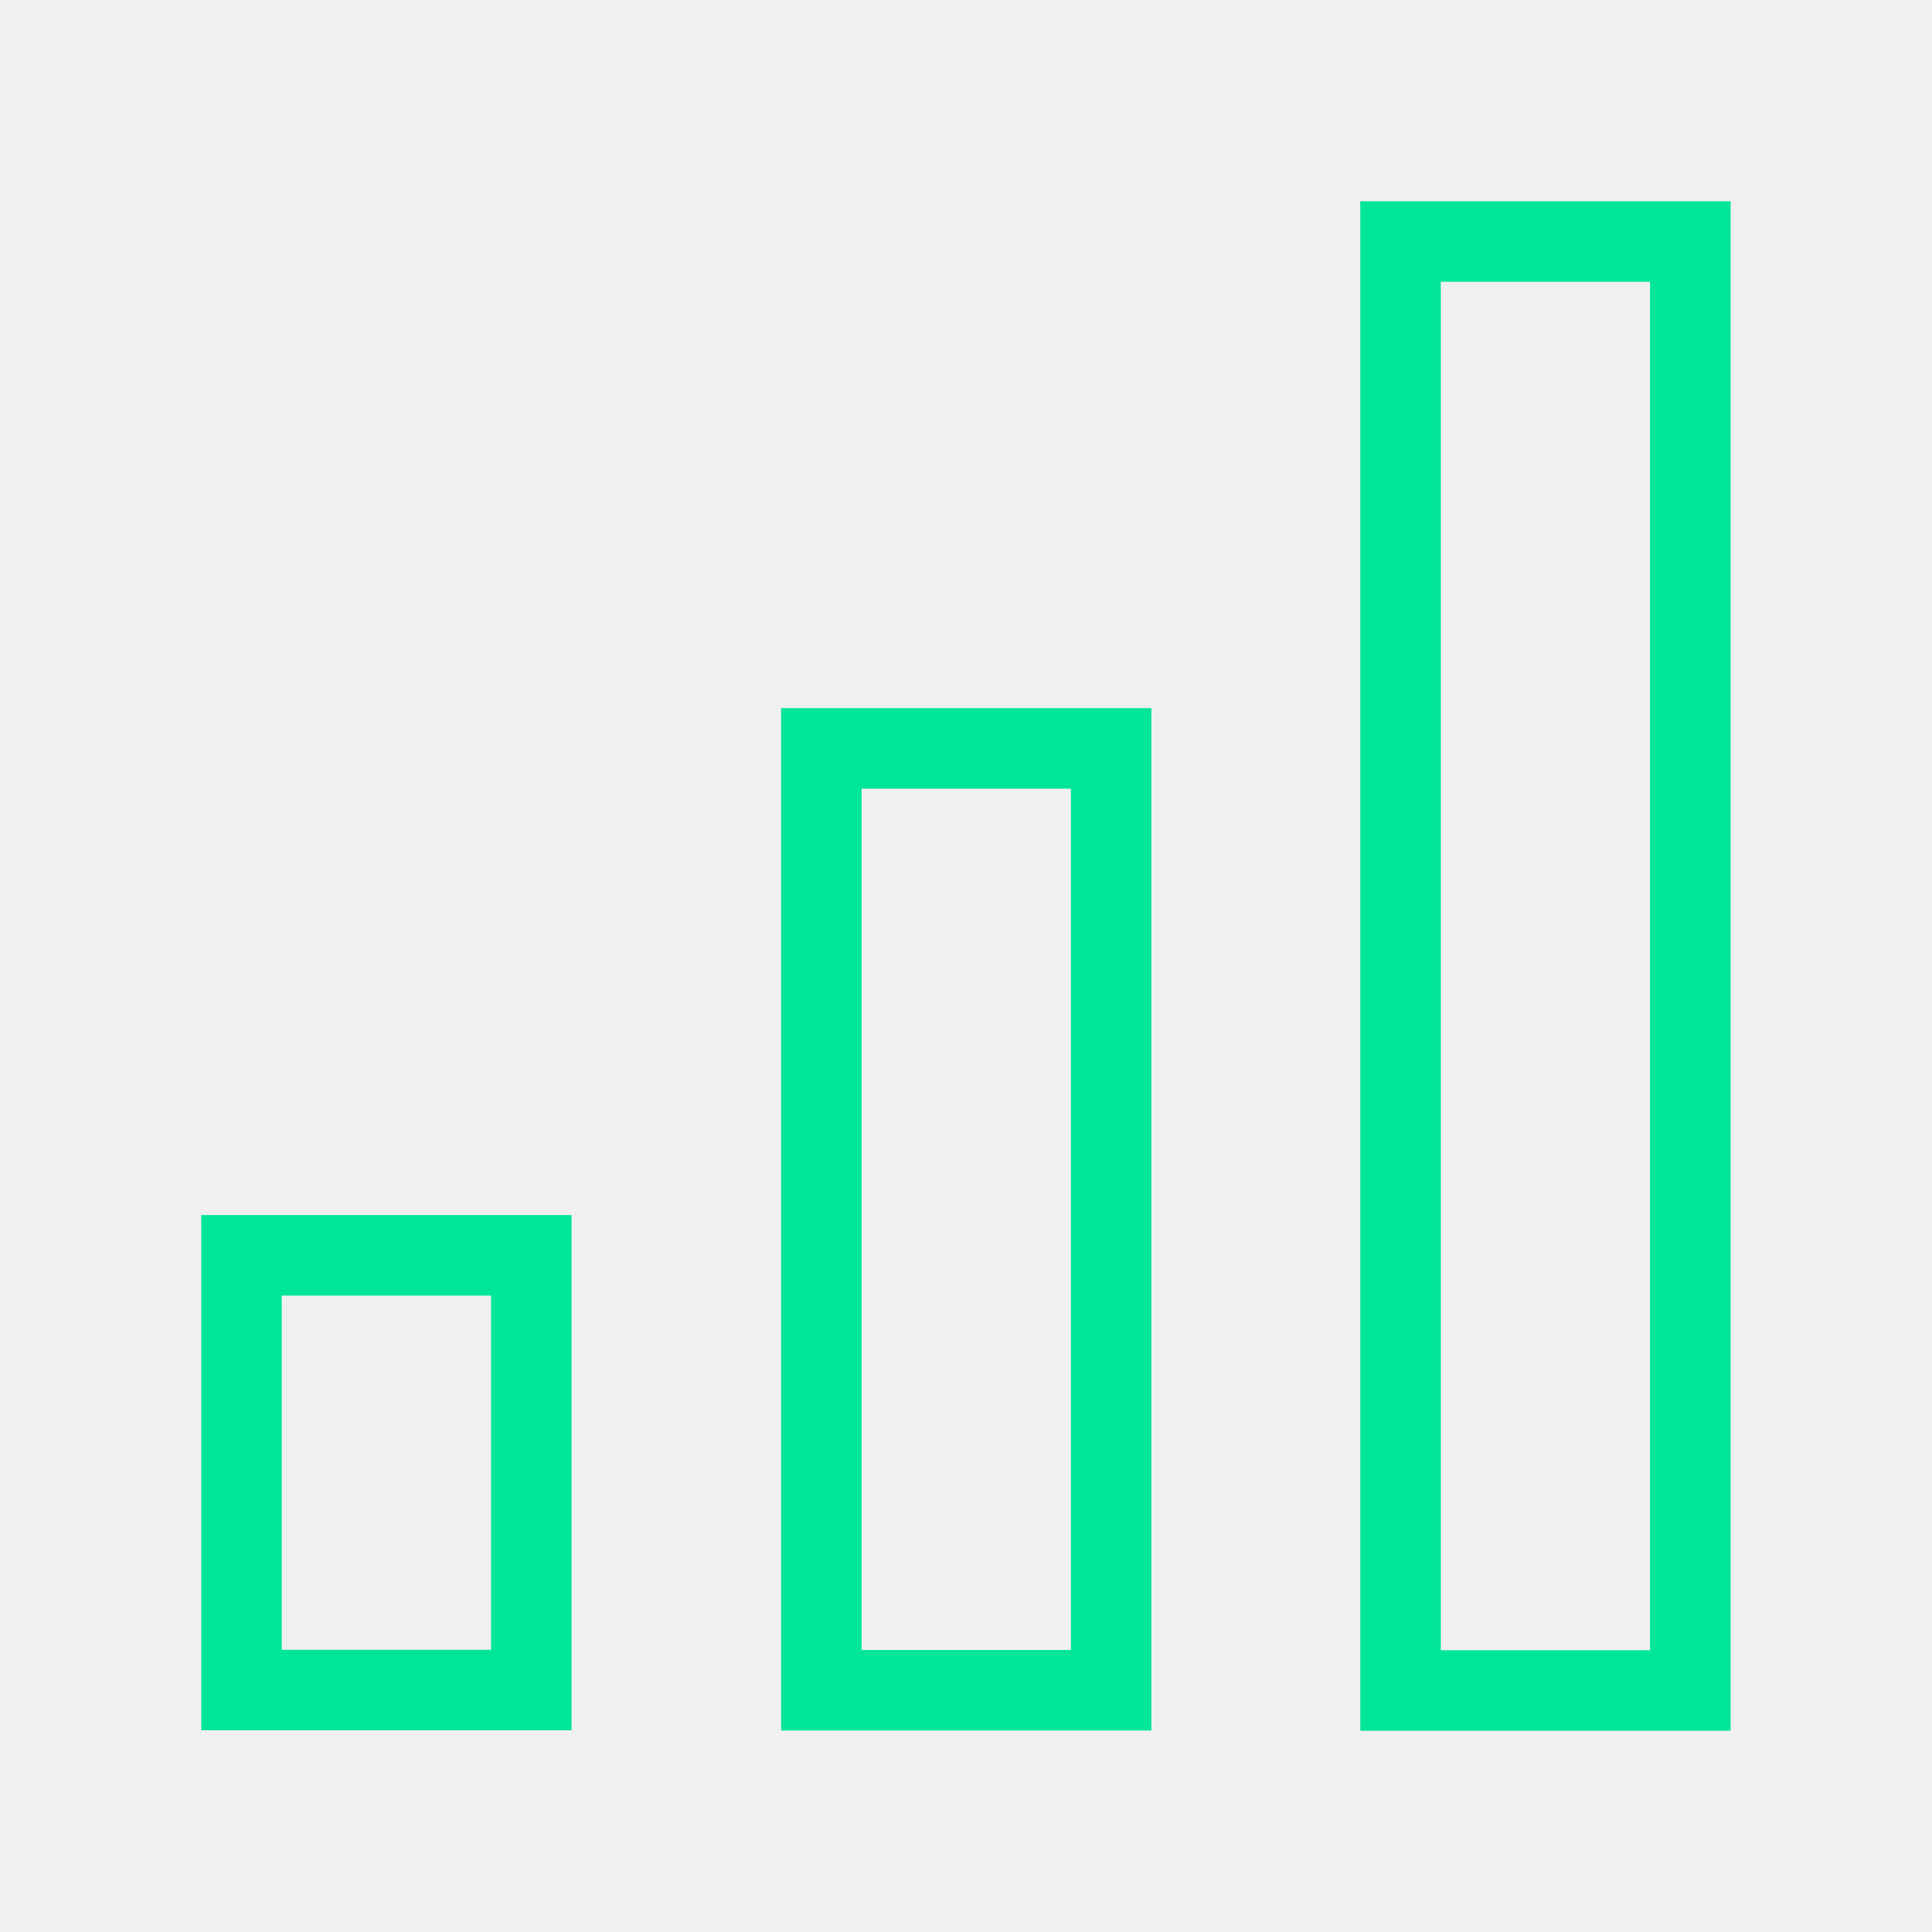
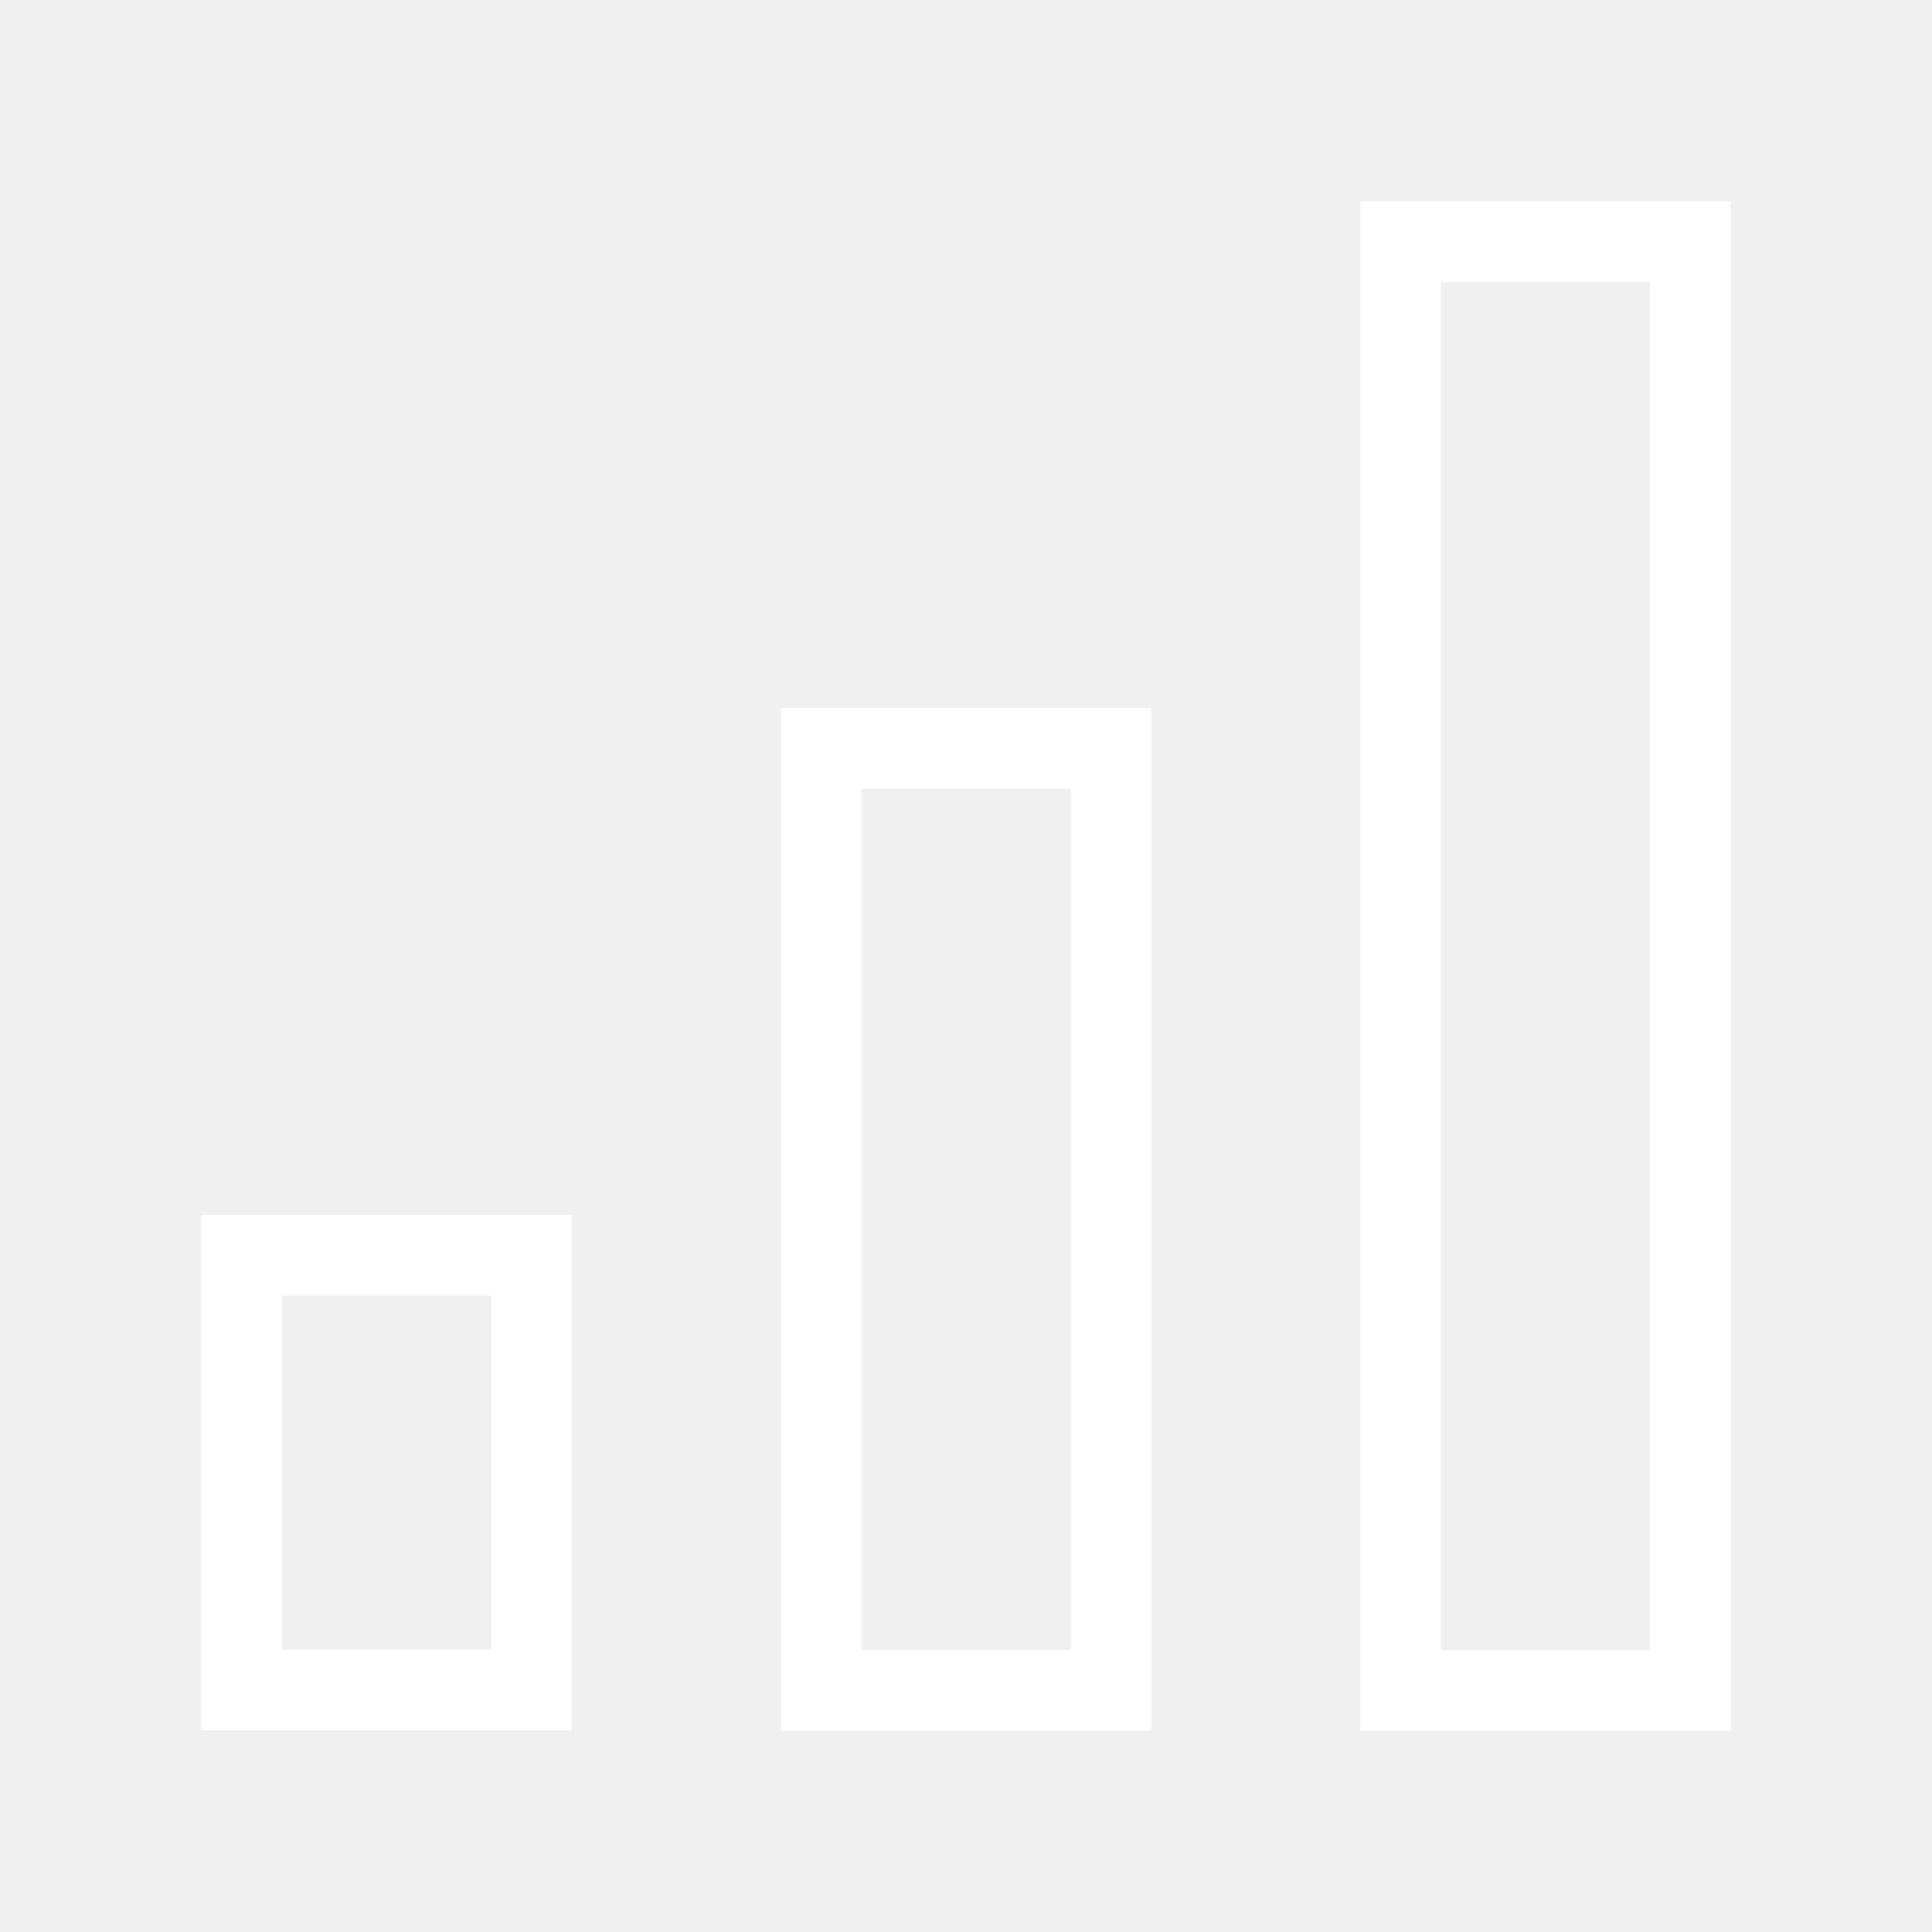
<svg xmlns="http://www.w3.org/2000/svg" width="24" height="24" viewBox="0 0 24 24" fill="none">
-   <path d="M6.6 15.594H3V20.994H6.6V15.594Z" stroke="#00E599" stroke-miterlimit="10" stroke-linecap="square" />
-   <path d="M13.803 9.297H10.203V20.997H13.803V9.297Z" stroke="#00E599" stroke-miterlimit="10" stroke-linecap="square" />
-   <path d="M20.998 3H17.398V21H20.998V3Z" stroke="#00E599" stroke-miterlimit="10" stroke-linecap="square" />
+   <path d="M6.6 15.594H3V20.994H6.6V15.594Z" stroke="#FFFFFF" stroke-miterlimit="10" stroke-linecap="square" />
+   <path d="M13.803 9.297H10.203V20.997H13.803V9.297Z" stroke="#FFFFFF" stroke-miterlimit="10" stroke-linecap="square" />
+   <path d="M20.998 3H17.398V21H20.998V3Z" stroke="#FFFFFF" stroke-miterlimit="10" stroke-linecap="square" />
</svg>
